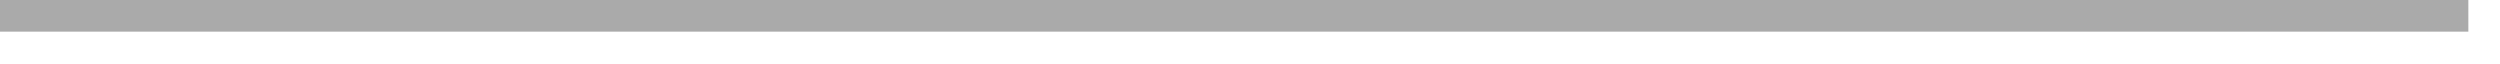
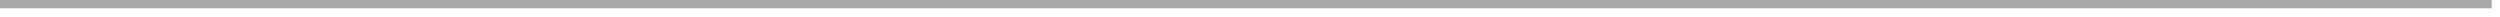
- <svg xmlns="http://www.w3.org/2000/svg" version="1.1" width="79px" height="2px">
-   <g transform="matrix(1 0 0 1 -109 -1374 )">
-     <path d="M 109 1374.5  L 187 1374.5  " stroke-width="1" stroke="#aaaaaa" fill="none" />
+ <svg xmlns="http://www.w3.org/2000/svg" version="1.1" width="301px" height="2px">
+   <g transform="matrix(1 0 0 1 -20 -1037 )">
+     <path d="M 20 1037.5  L 320 1037.5  " stroke-width="1" stroke="#aaaaaa" fill="none" />
  </g>
</svg>
